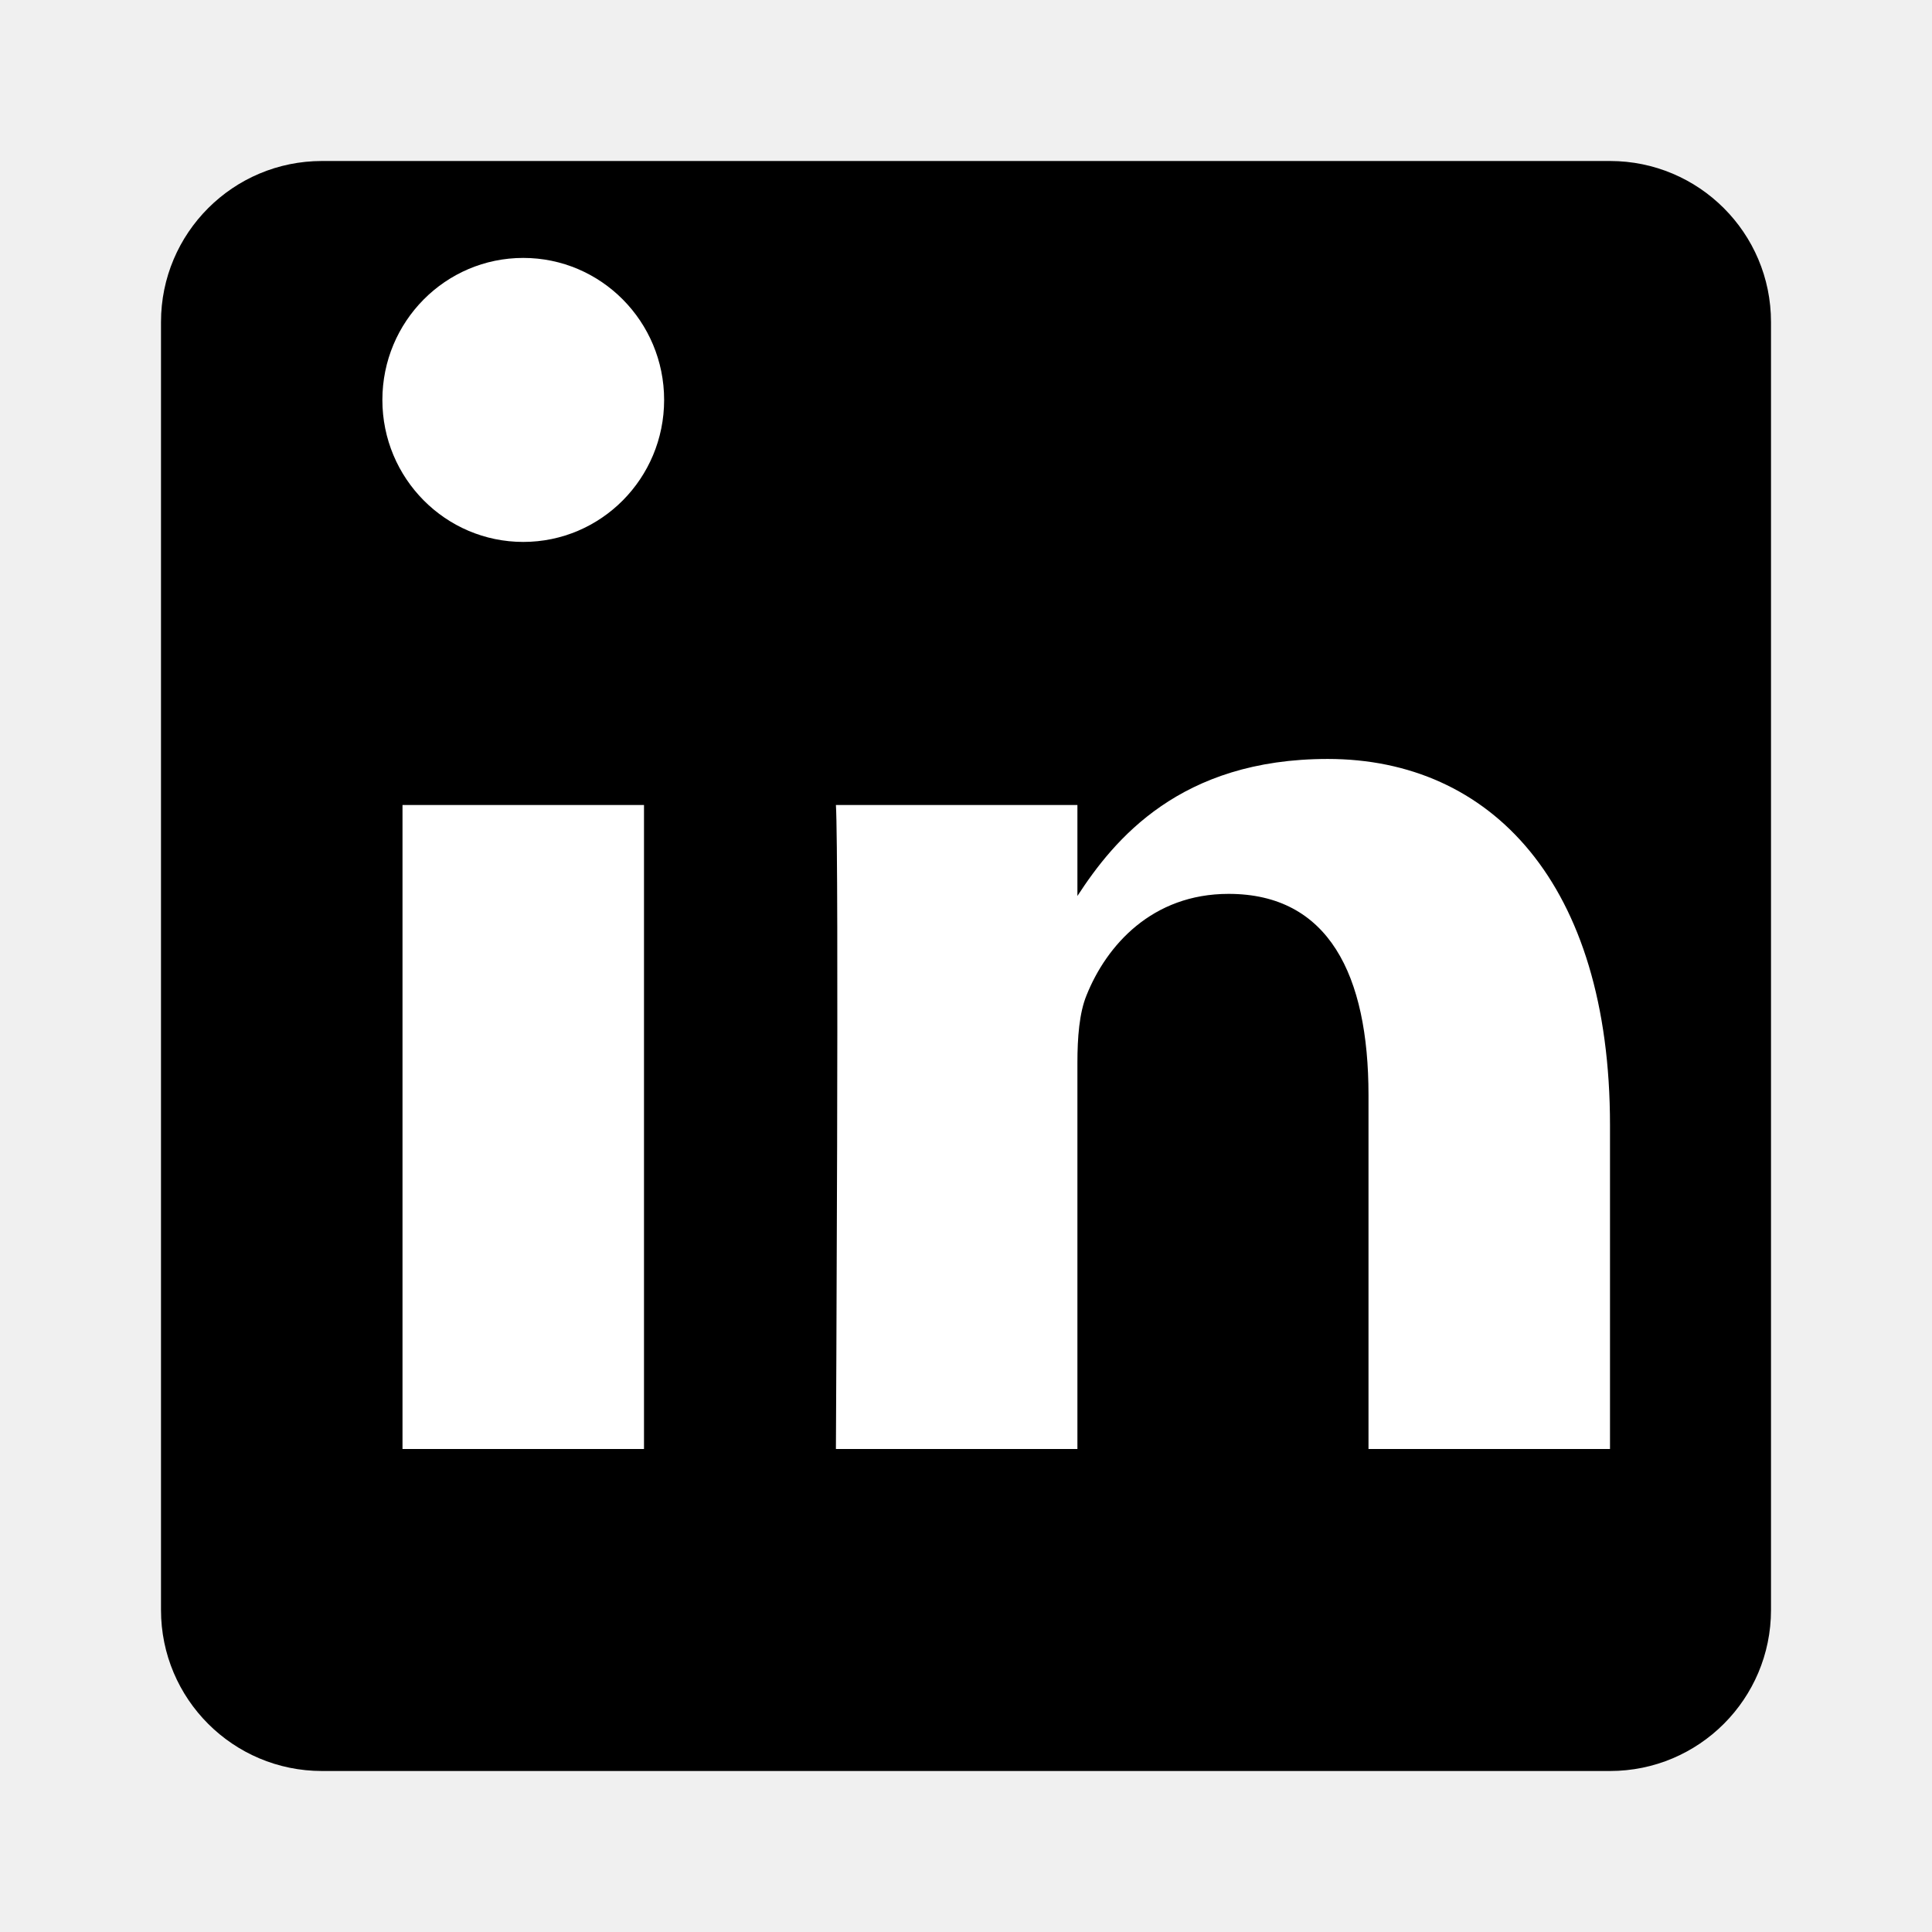
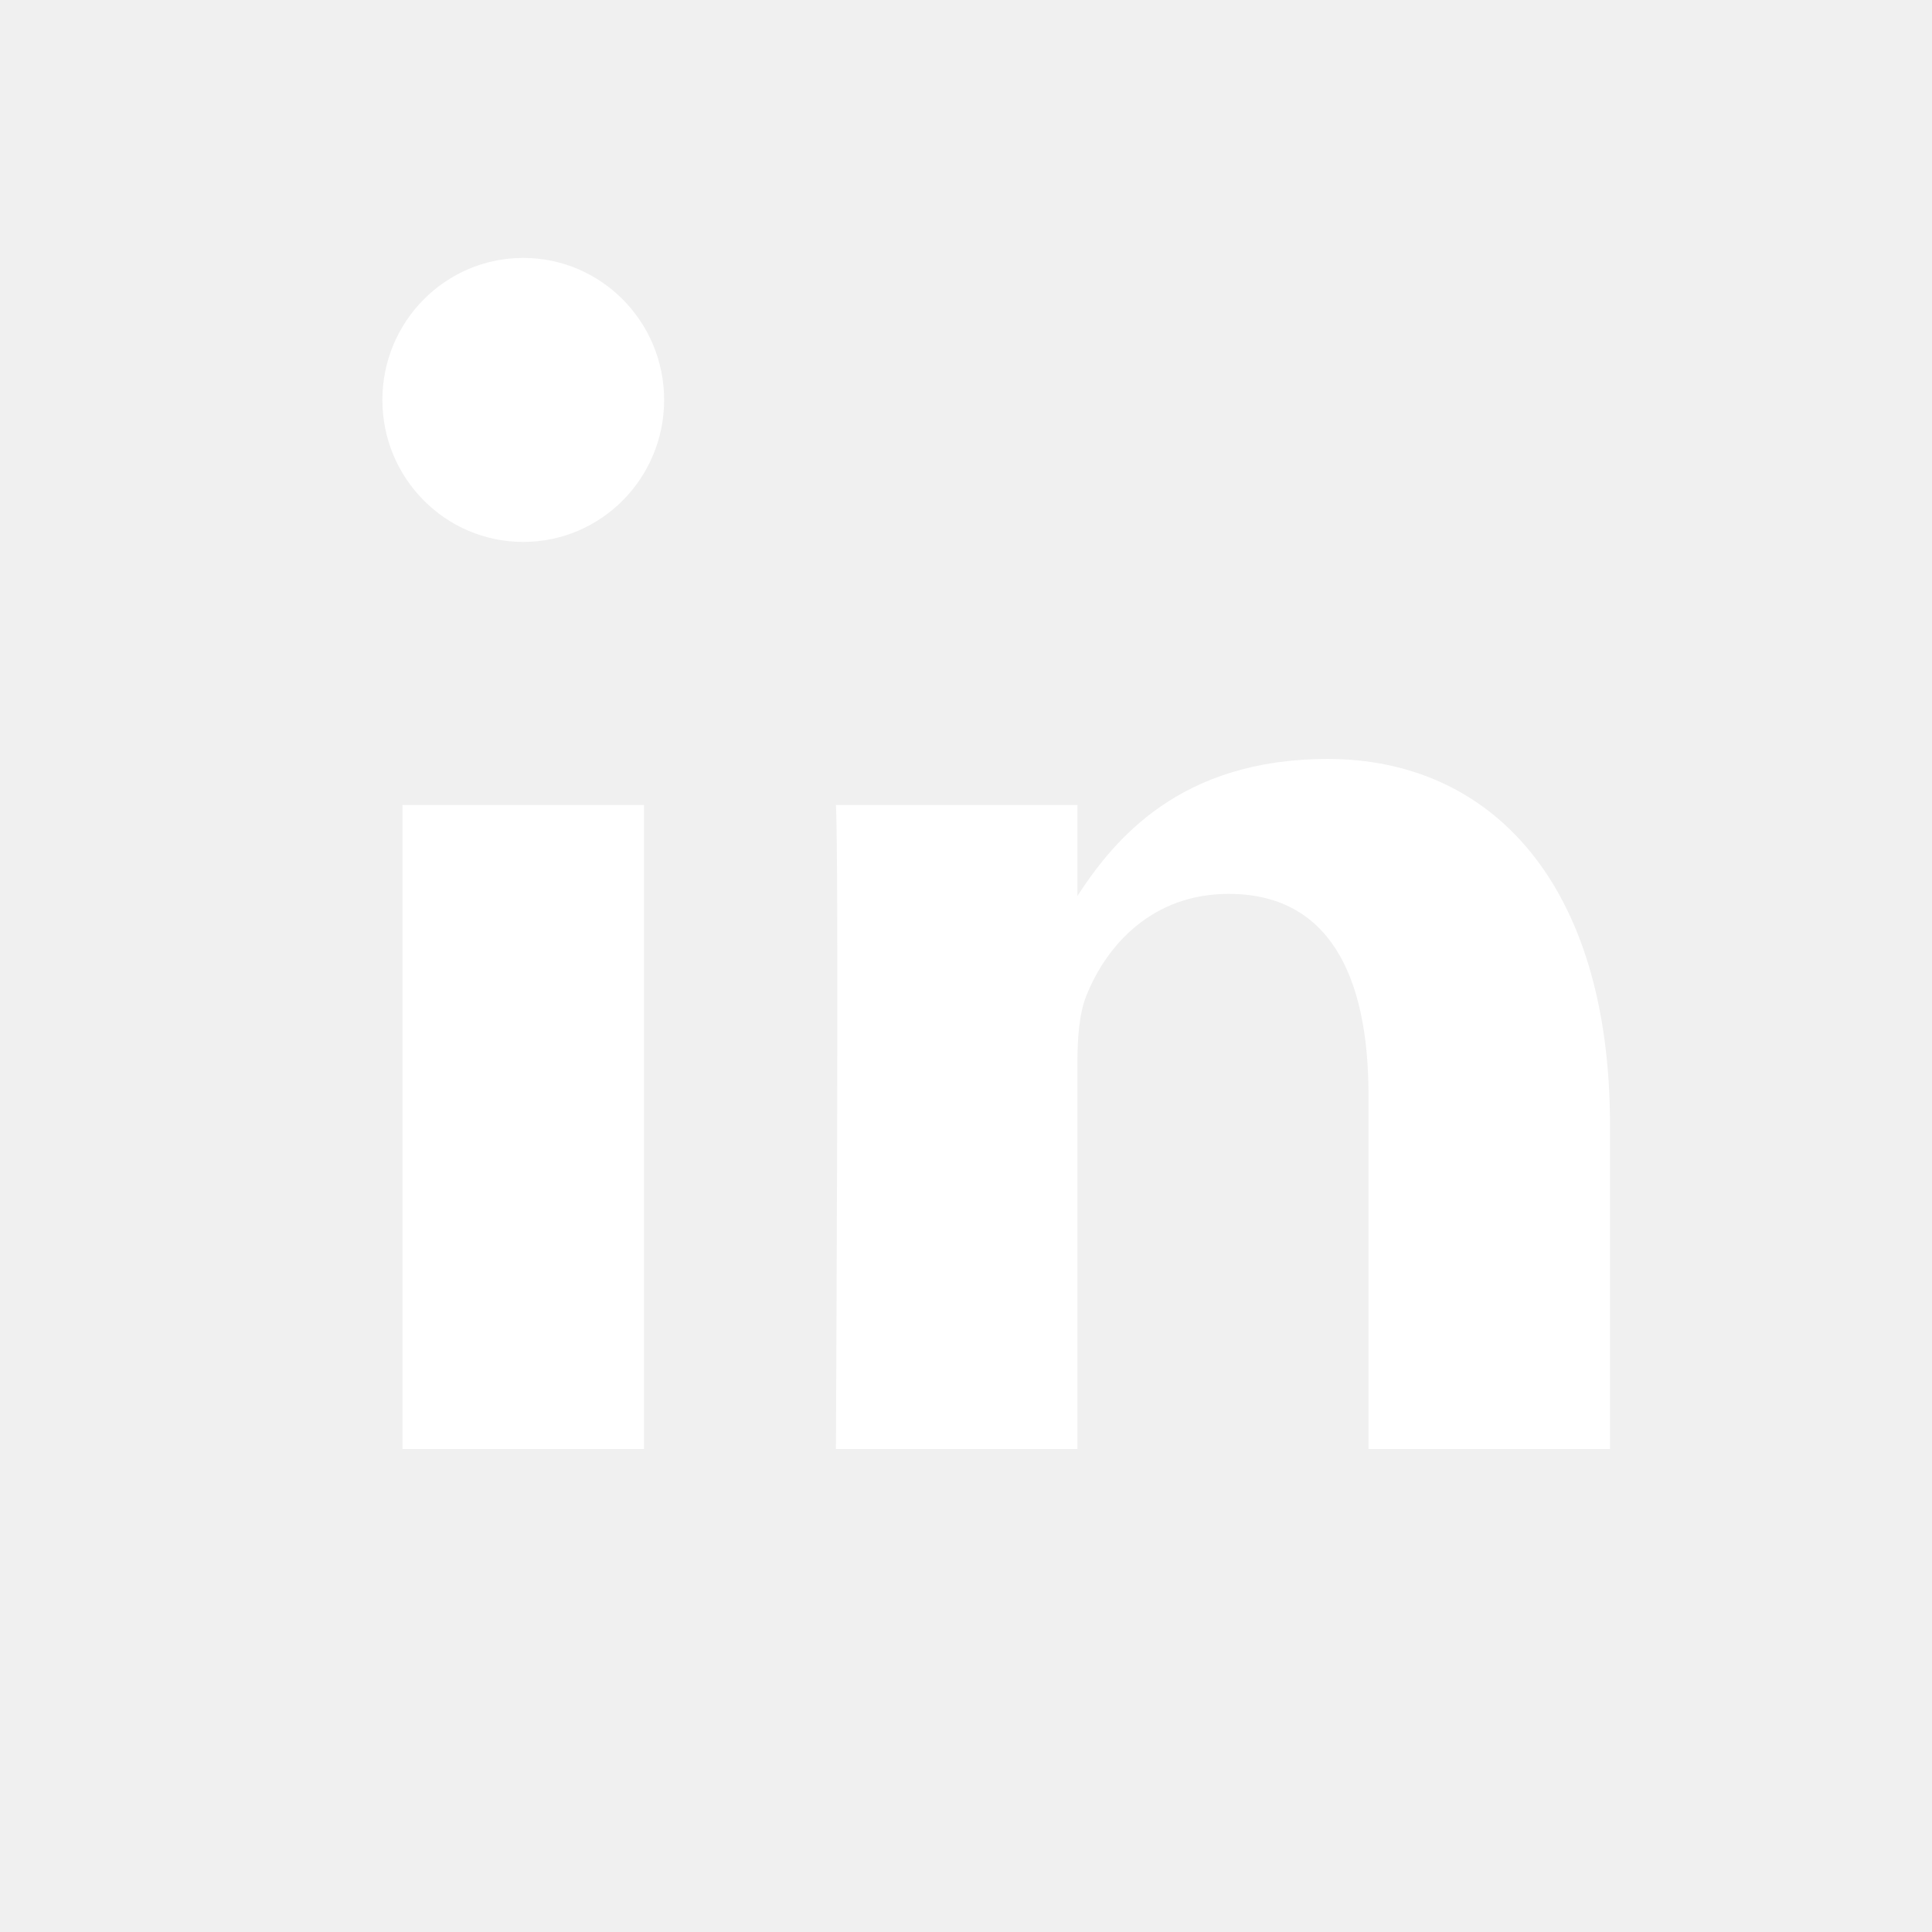
<svg xmlns="http://www.w3.org/2000/svg" viewBox="0 0 24 24">
-   <rect x="2" y="2" width="20" height="20" rx="2" fill="currentColor" />
+   <rect x="2" y="2" width="20" height="20" rx="2" fill="none" />
  <g fill="white">
    <path d="M8 10v8H5v-8h3zM6.5 6.732c-.966 0-1.75-.79-1.75-1.764s.784-1.764 1.75-1.764 1.75.79 1.75 1.764-.783 1.764-1.75 1.764zM20 18h-3v-4.396c0-1.494-.496-2.5-1.738-2.5-.95 0-1.516.64-1.764 1.258-.091.22-.114.53-.114.84V18h-3s.04-7.348 0-8h3v1.13c.457-.702 1.275-1.702 3.11-1.702C18.517 9.428 20 10.97 20 13.977V18z" />
  </g>
</svg>
